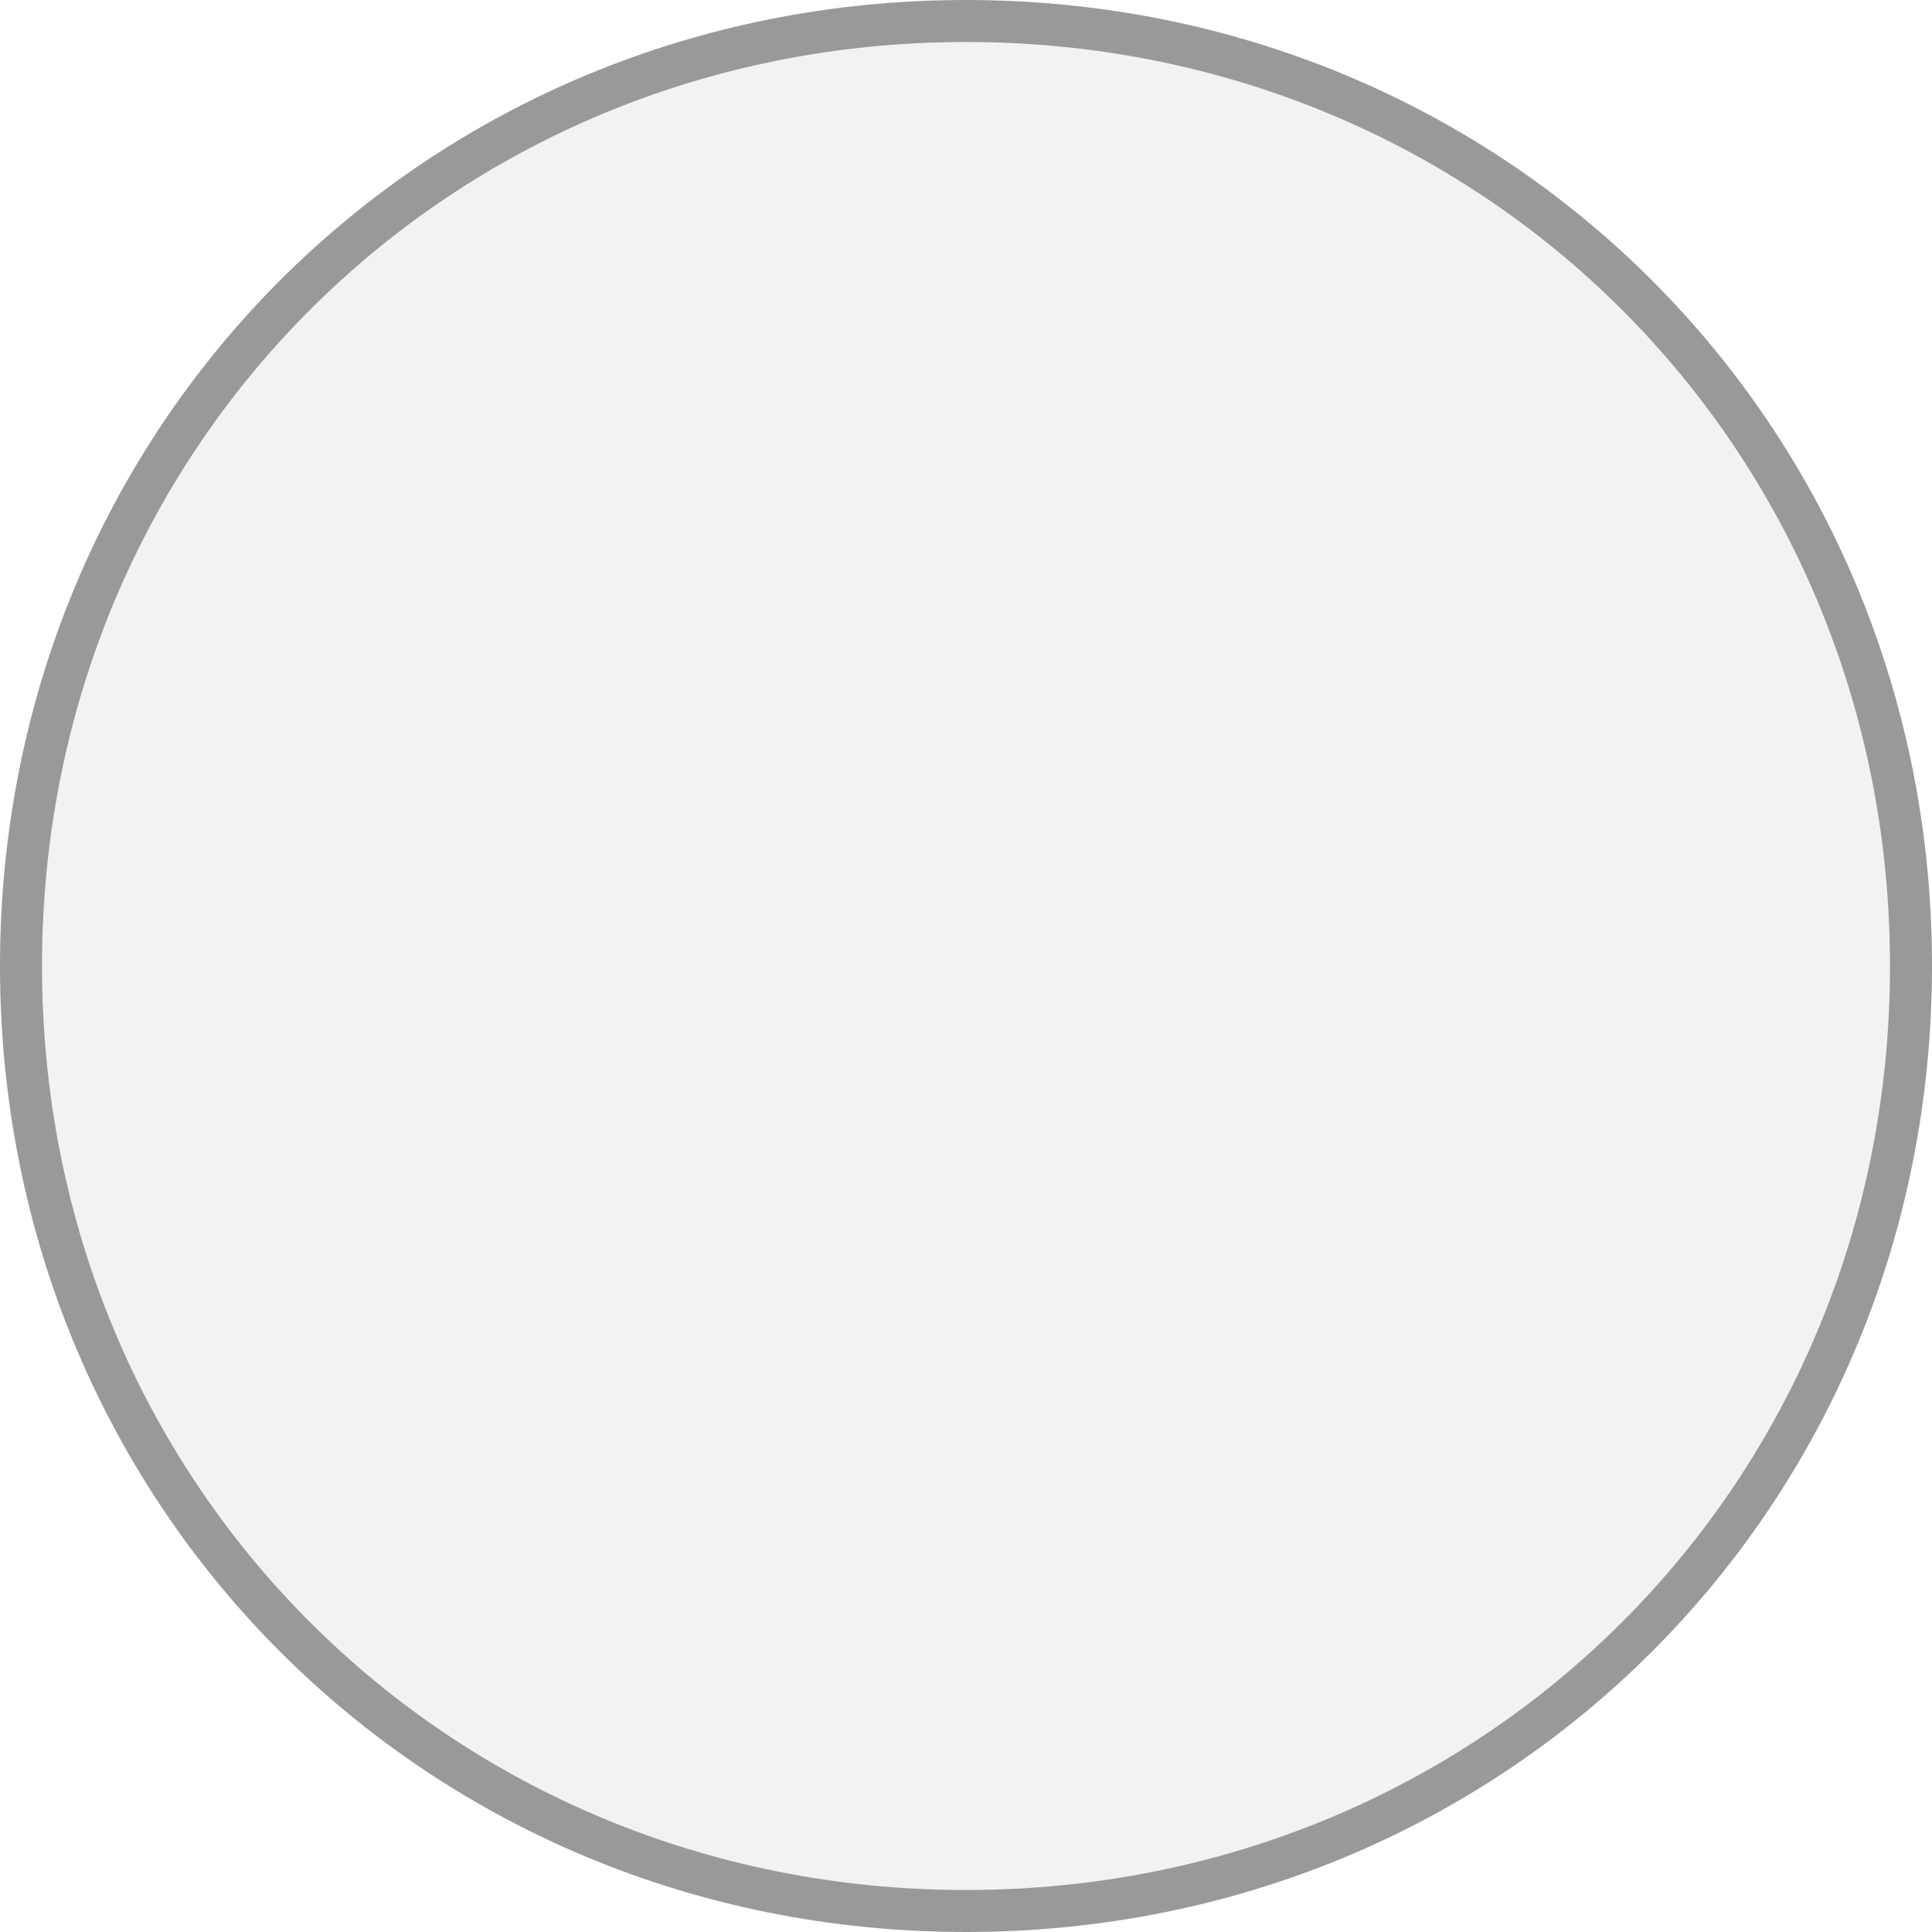
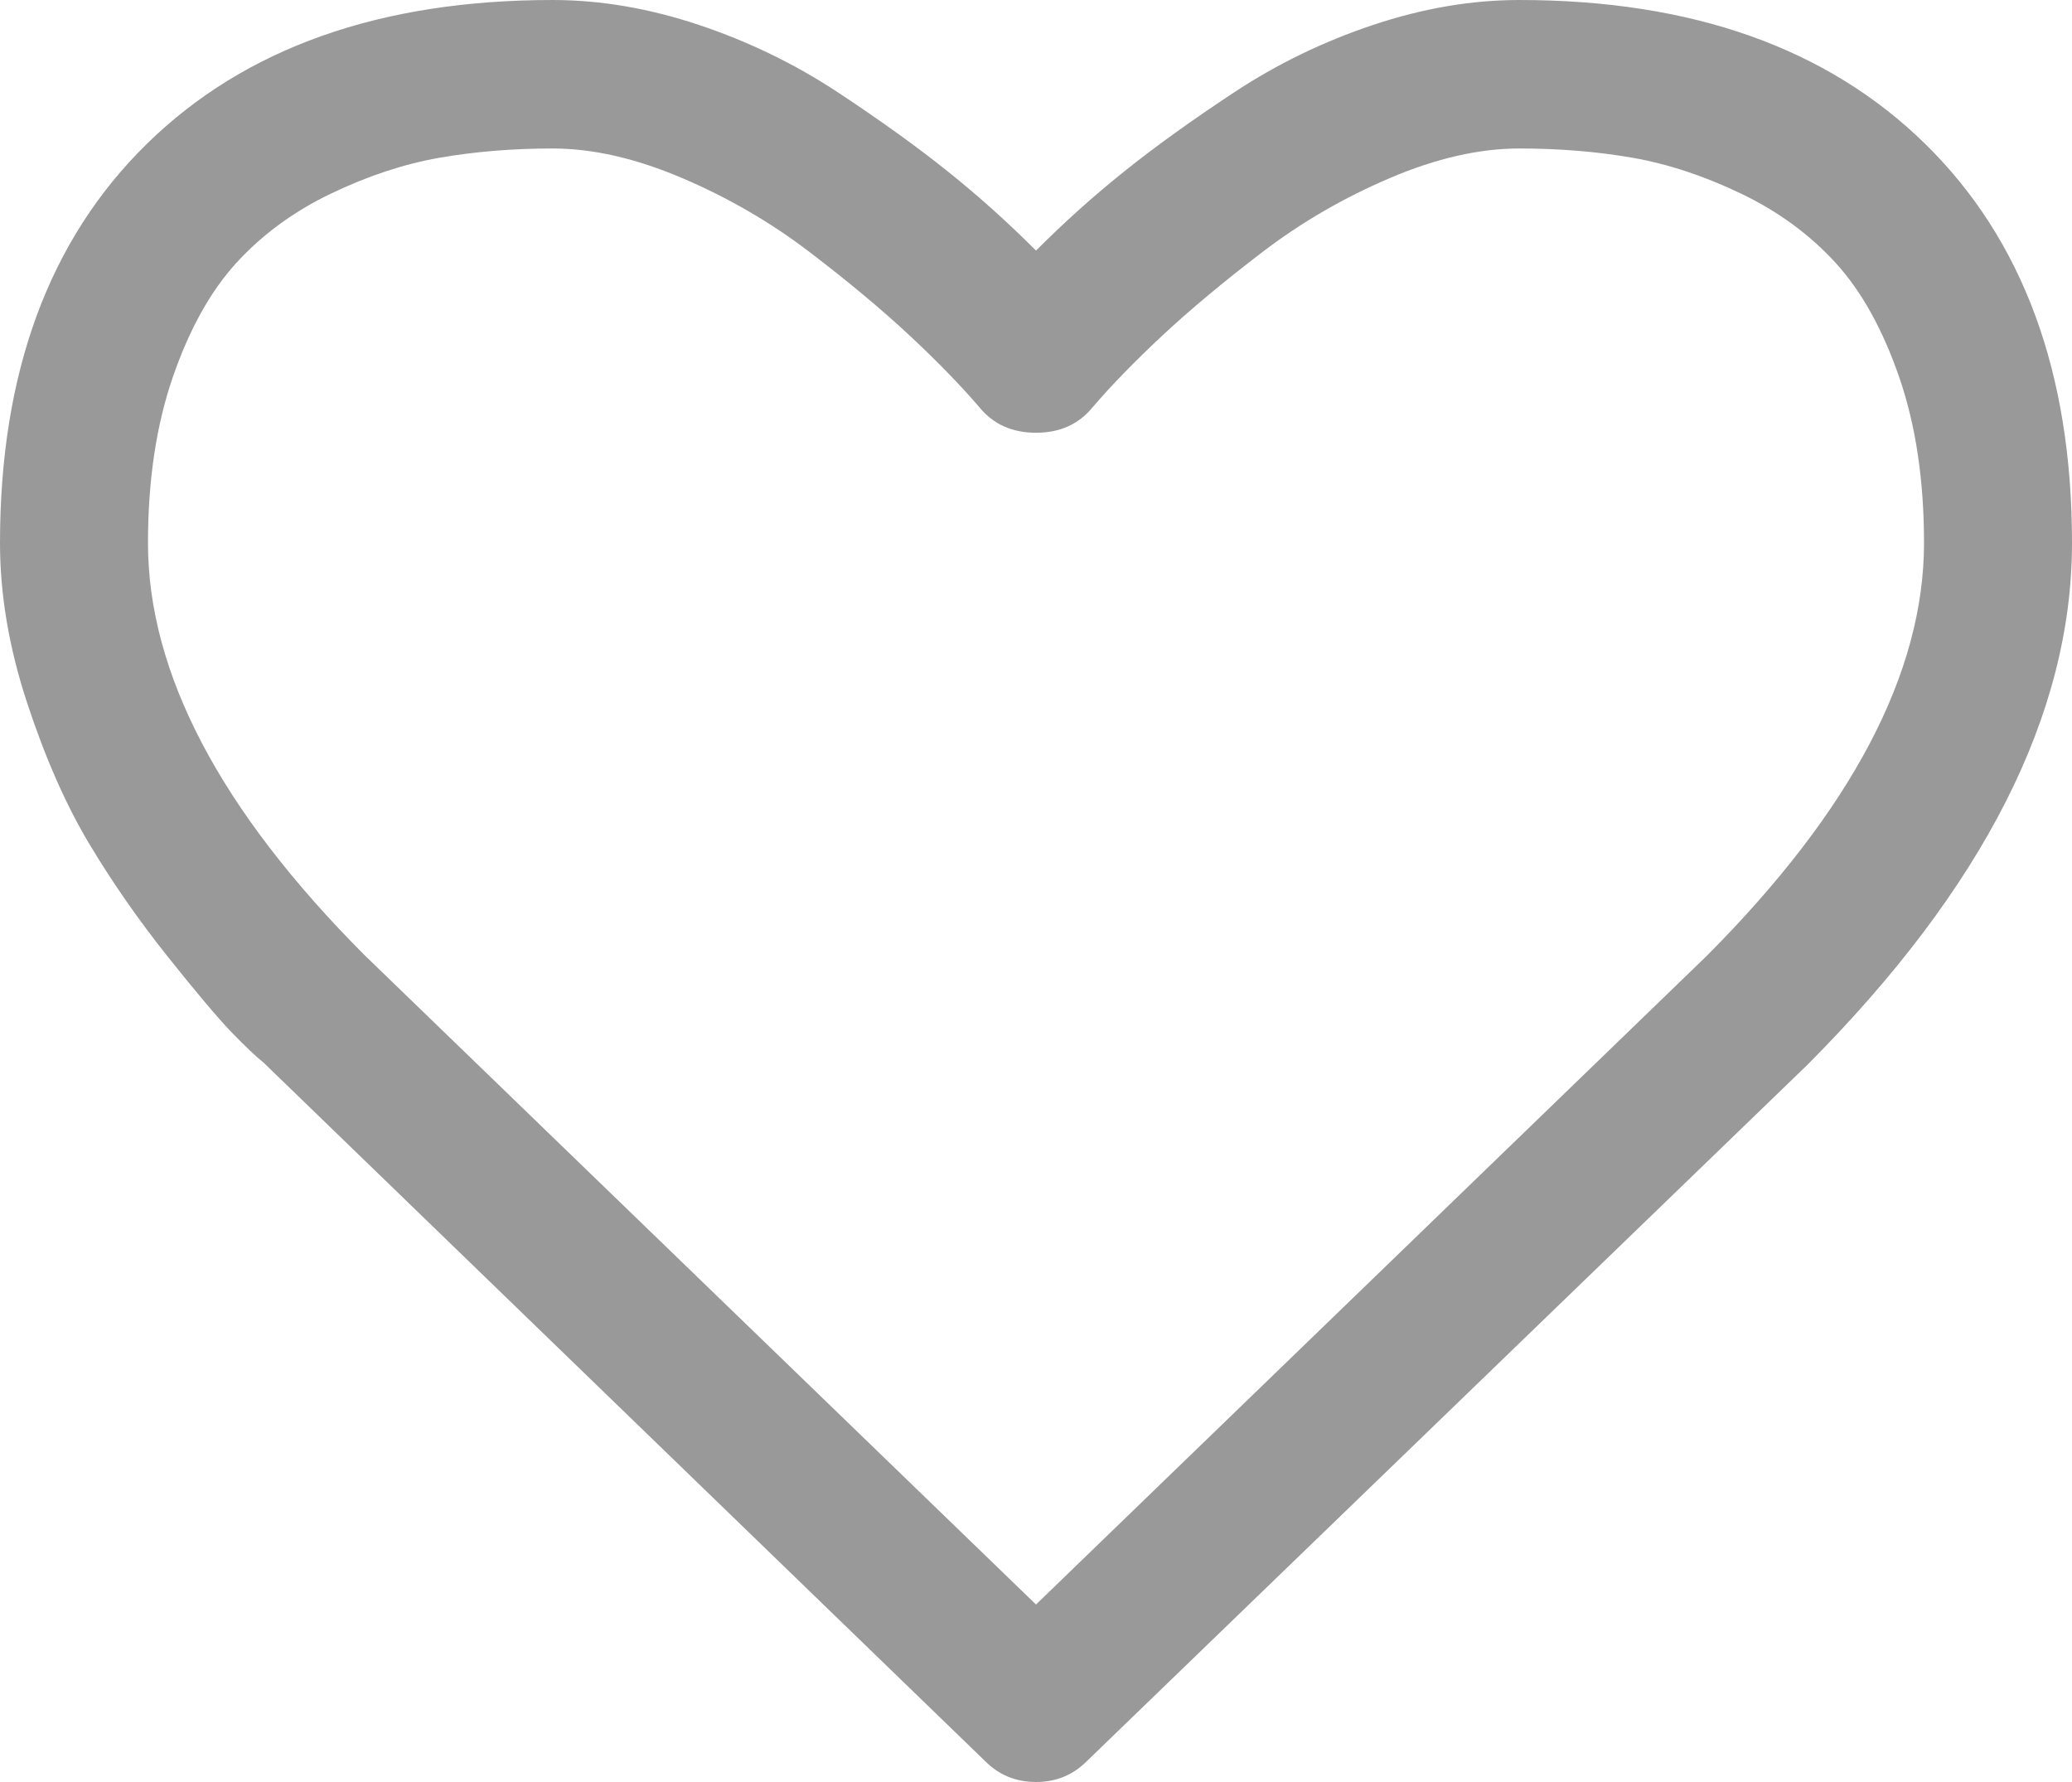
- <svg xmlns="http://www.w3.org/2000/svg" version="1.1" width="92px" height="92px">
-   <g transform="matrix(1 0 0 1 -1710 -2248 )">
-     <path d="M 1756 2249  C 1781.2 2249  1801 2268.8  1801 2294  C 1801 2319.2  1781.2 2339  1756 2339  C 1730.8 2339  1711 2319.2  1711 2294  C 1711 2268.8  1730.8 2249  1756 2249  Z " fill-rule="nonzero" fill="#f2f2f2" stroke="none" />
-     <path d="M 1756 2249  C 1781.2 2249  1801 2268.8  1801 2294  C 1801 2319.2  1781.2 2339  1756 2339  C 1730.8 2339  1711 2319.2  1711 2294  C 1711 2268.8  1730.8 2249  1756 2249  Z " stroke-width="2" stroke="#999999" fill="none" />
+ <svg xmlns="http://www.w3.org/2000/svg" version="1.1" width="50px" height="43px">
+   <g transform="matrix(1 0 0 1 -1731 -2273 )">
+     <path d="M 41.183 23.068  C 44.68 19.559  46.429 16.237  46.429 13.102  C 46.429 11.59  46.229 10.255  45.829 9.098  C 45.429 7.941  44.917 7.022  44.294 6.341  C 43.671 5.66  42.913 5.104  42.02 4.675  C 41.127 4.246  40.253 3.957  39.397 3.807  C 38.542 3.658  37.63 3.583  36.663 3.583  C 35.696 3.583  34.654 3.821  33.538 4.297  C 32.422 4.773  31.394 5.37  30.455 6.089  C 29.515 6.807  28.711 7.479  28.041 8.104  C 27.372 8.73  26.814 9.304  26.367 9.826  C 26.032 10.237  25.577 10.442  25 10.442  C 24.423 10.442  23.968 10.237  23.633 9.826  C 23.186 9.304  22.628 8.73  21.959 8.104  C 21.289 7.479  20.485 6.807  19.545 6.089  C 18.606 5.37  17.578 4.773  16.462 4.297  C 15.346 3.821  14.304 3.583  13.337 3.583  C 12.37 3.583  11.458 3.658  10.603 3.807  C 9.747 3.957  8.873 4.246  7.98 4.675  C 7.087 5.104  6.329 5.66  5.706 6.341  C 5.083 7.022  4.571 7.941  4.171 9.098  C 3.771 10.255  3.571 11.59  3.571 13.102  C 3.571 16.237  5.311 19.55  8.789 23.04  L 25 38.717  L 41.183 23.068  Z M 46.456 3.471  C 48.819 5.786  50 8.996  50 13.102  C 50 17.226  47.87 21.425  43.61 25.699  L 26.228 42.496  C 25.893 42.832  25.484 43  25 43  C 24.516 43  24.107 42.832  23.772 42.496  L 6.362 25.643  C 6.176 25.494  5.92 25.251  5.594 24.915  C 5.269 24.579  4.753 23.968  4.046 23.082  C 3.339 22.195  2.706 21.285  2.148 20.352  C 1.59 19.419  1.093 18.29  0.656 16.965  C 0.219 15.64  0 14.352  0 13.102  C 0 8.996  1.181 5.786  3.544 3.471  C 5.906 1.157  9.17 0  13.337 0  C 14.49 0  15.667 0.201  16.867 0.602  C 18.066 1.003  19.182 1.544  20.215 2.226  C 21.247 2.907  22.135 3.546  22.879 4.143  C 23.624 4.74  24.33 5.375  25 6.047  C 25.67 5.375  26.376 4.74  27.121 4.143  C 27.865 3.546  28.753 2.907  29.785 2.226  C 30.818 1.544  31.934 1.003  33.133 0.602  C 34.333 0.201  35.51 0  36.663 0  C 40.83 0  44.094 1.157  46.456 3.471  Z " fill-rule="nonzero" fill="#999999" stroke="none" transform="matrix(1 0 0 1 1731 2273 )" />
  </g>
</svg>
